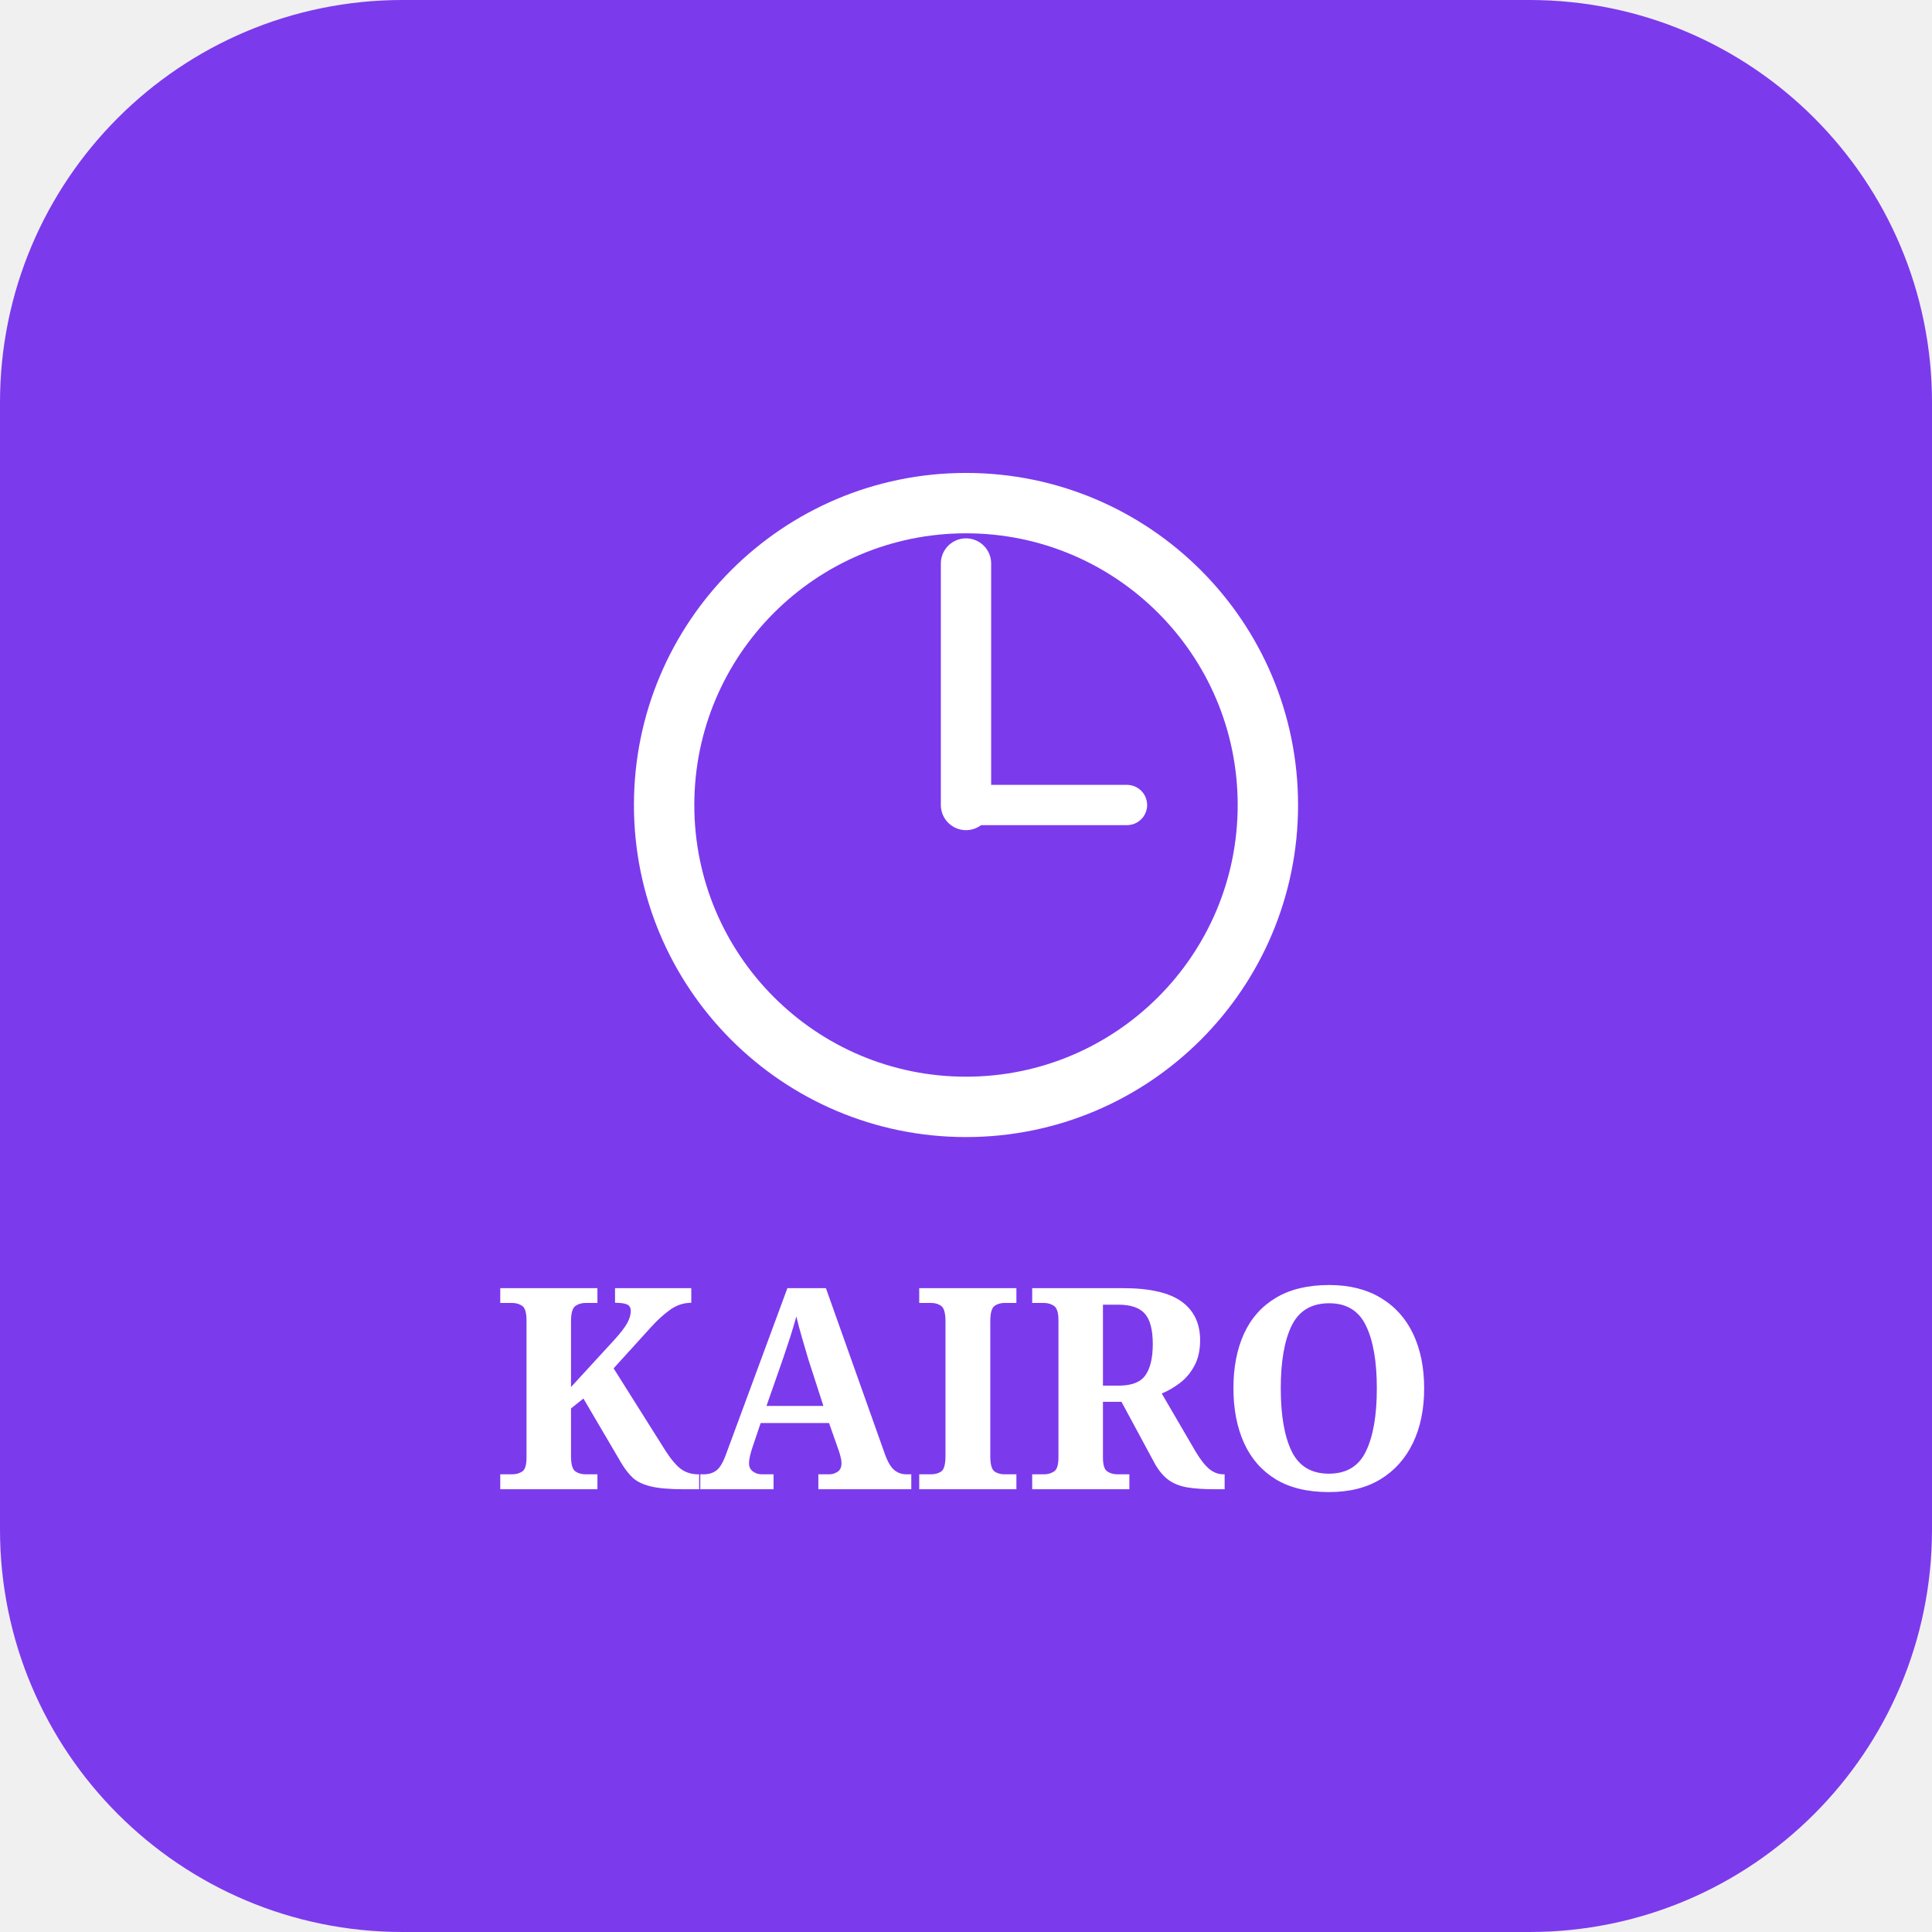
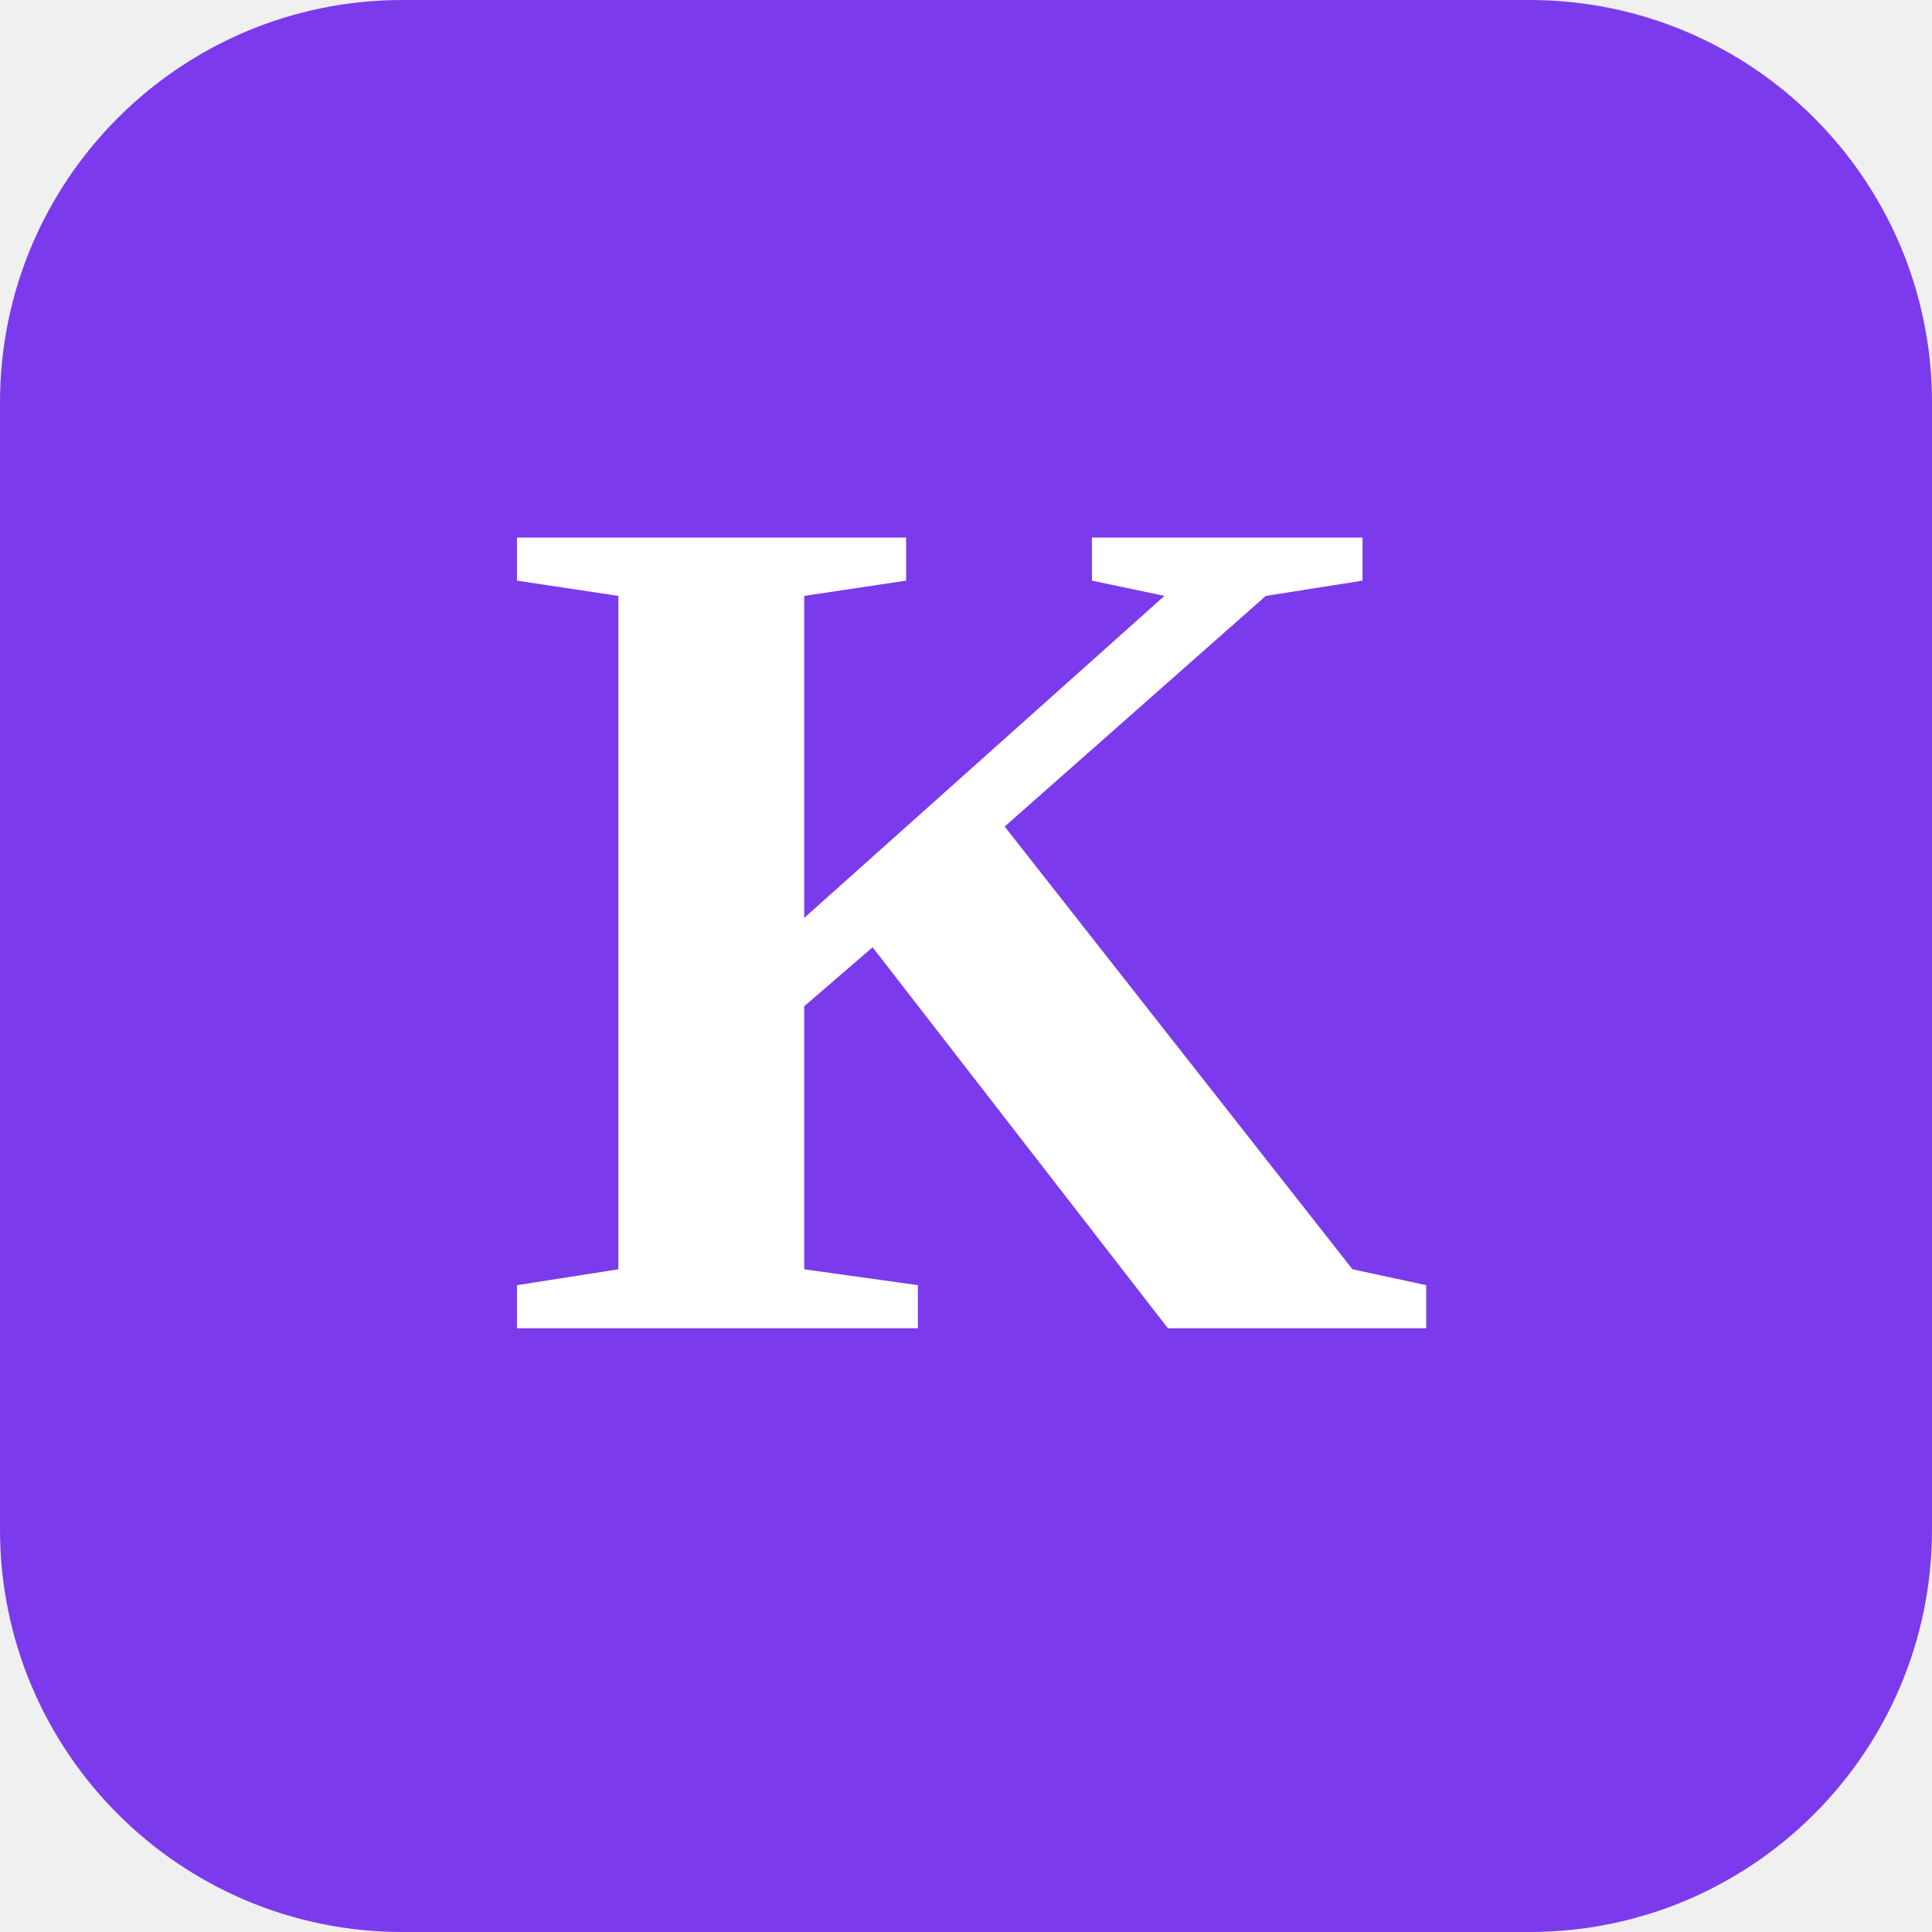
<svg xmlns="http://www.w3.org/2000/svg" width="192" height="192" viewBox="0 0 192 192">
  <rect width="192" height="192" rx="40" fill="#7c3aed" />
-   <circle cx="96" cy="80" r="30" fill="none" stroke="white" stroke-width="6" />
-   <line x1="96" y1="80" x2="96" y2="56" stroke="white" stroke-width="5" stroke-linecap="round" />
-   <line x1="96" y1="80" x2="112" y2="80" stroke="white" stroke-width="4" stroke-linecap="round" />
-   <text x="96" y="148" text-anchor="middle" fill="white" font-family="serif" font-size="28" font-weight="bold">KAIRO</text>
+   <text x="96" y="132" text-anchor="middle" fill="white" font-family="Georgia, 'Times New Roman', serif" font-size="120" font-weight="bold">K</text>
</svg>
